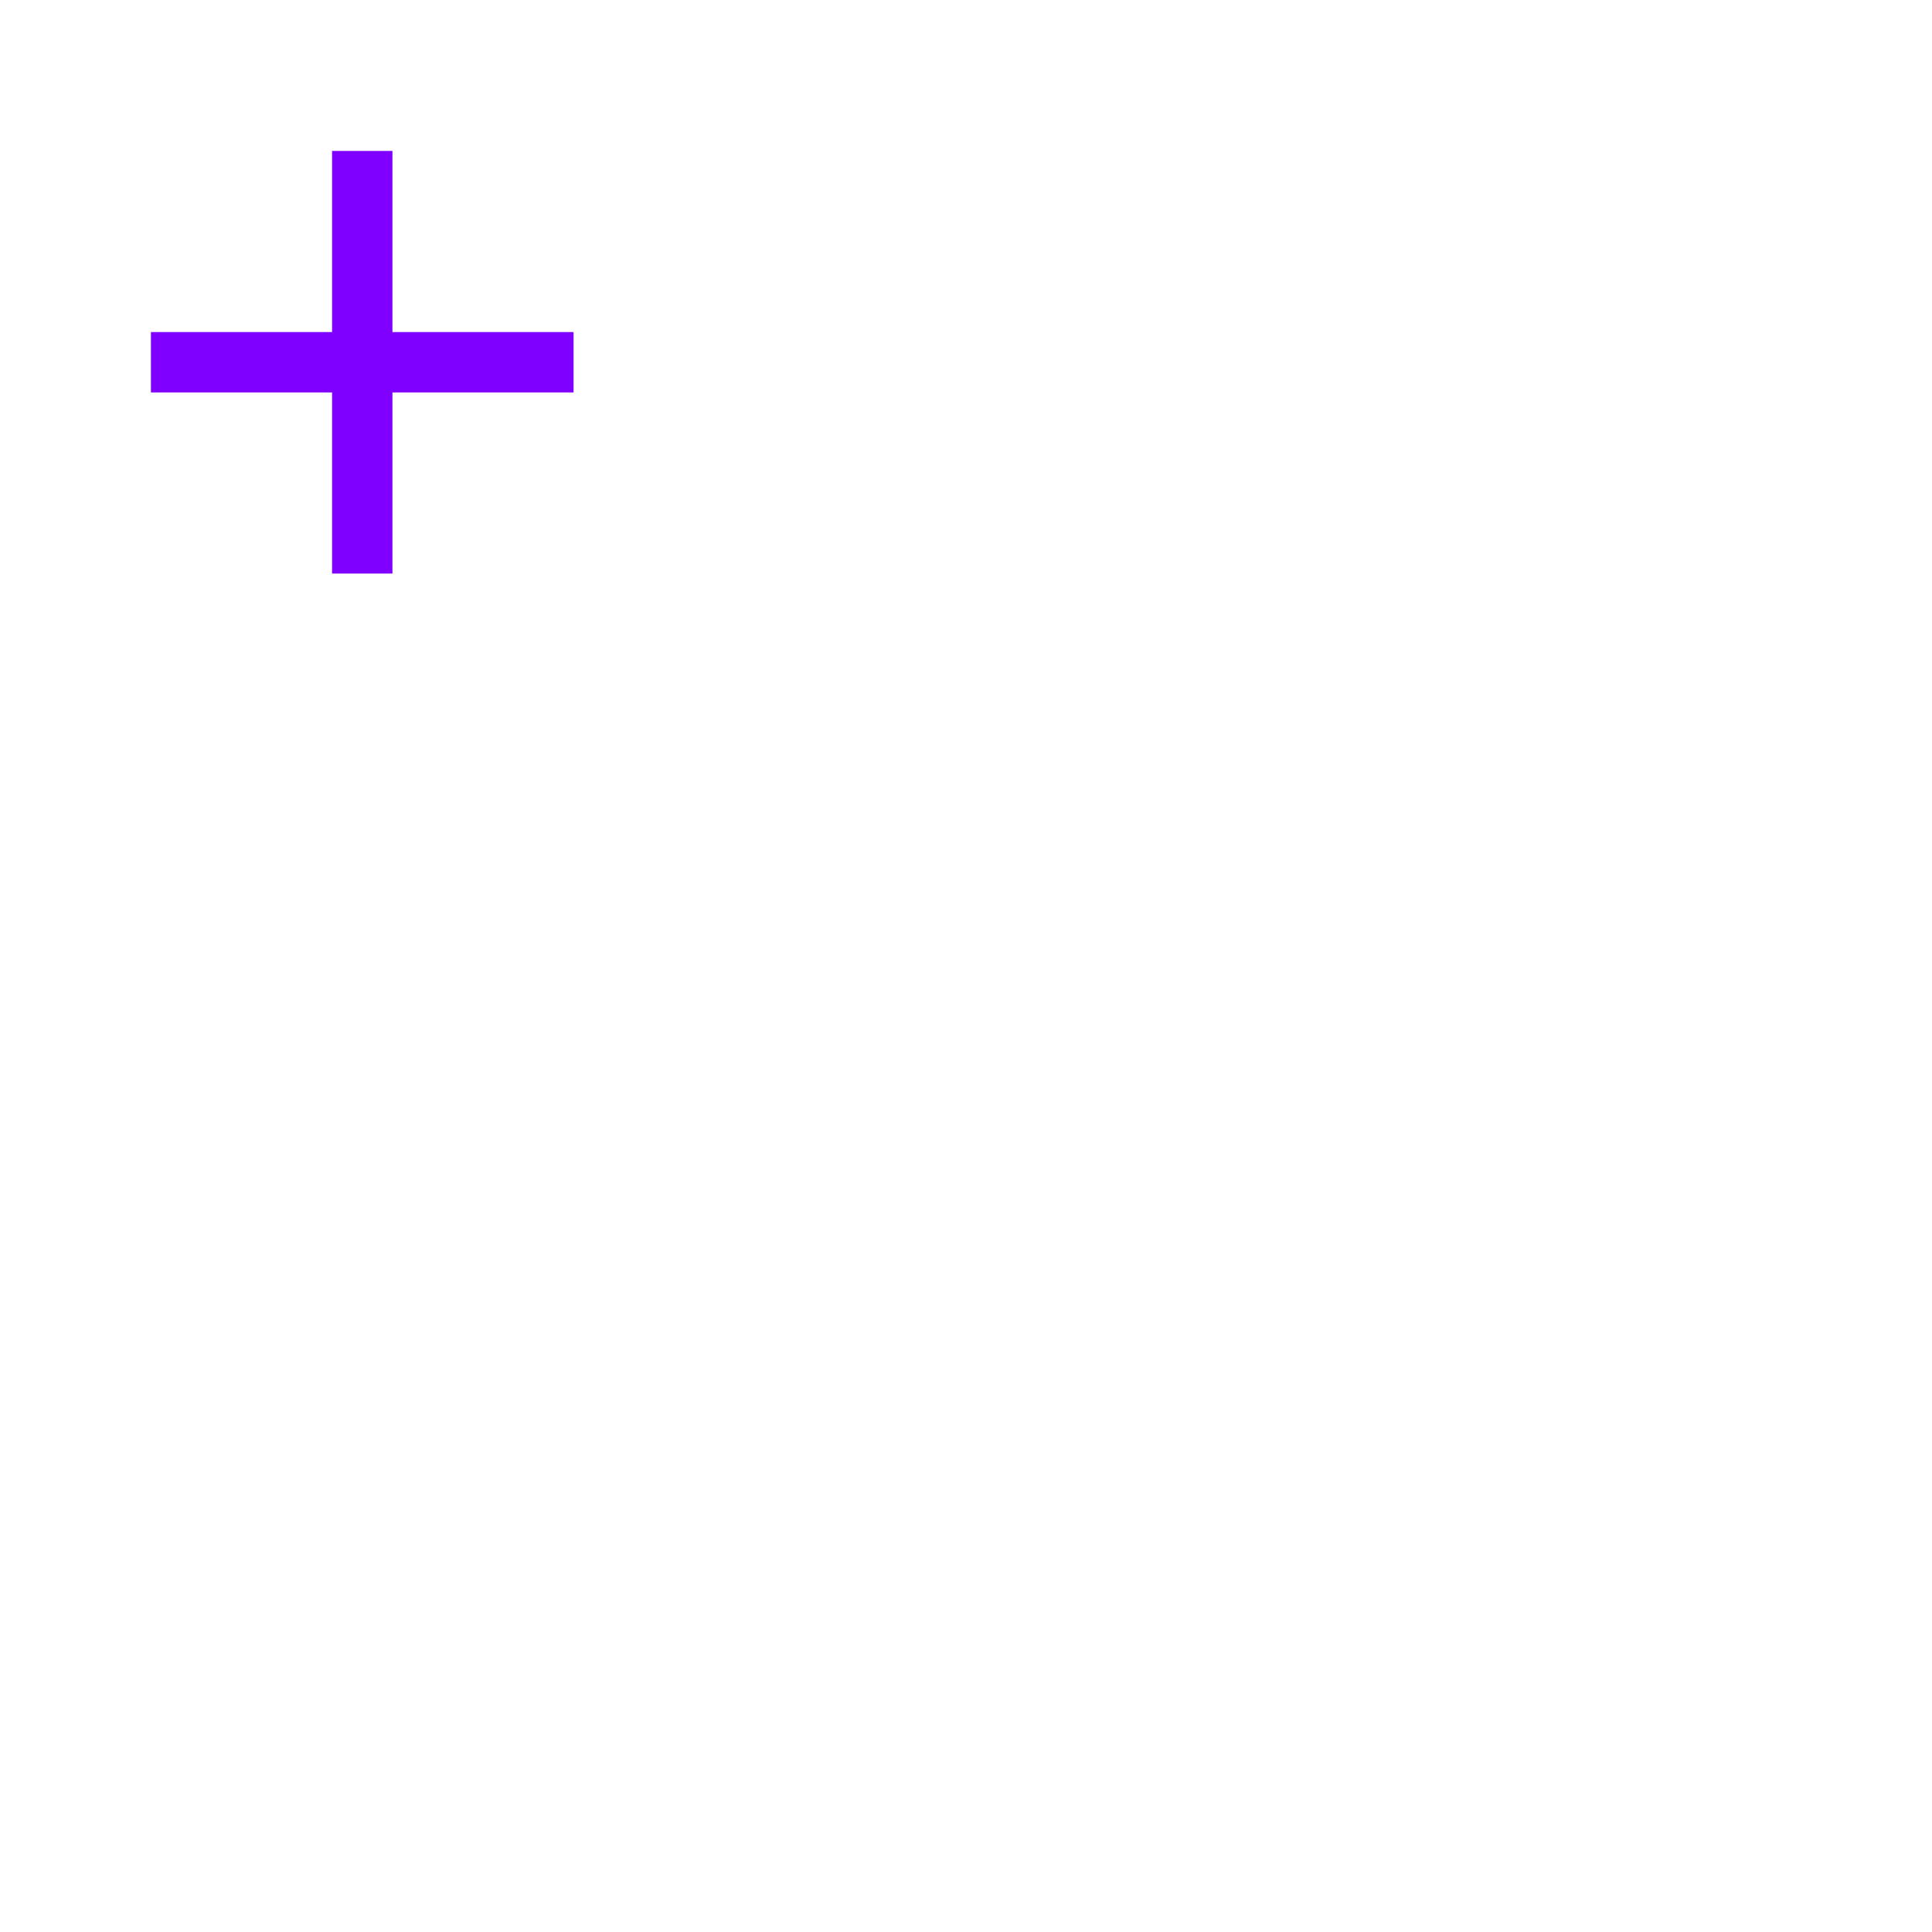
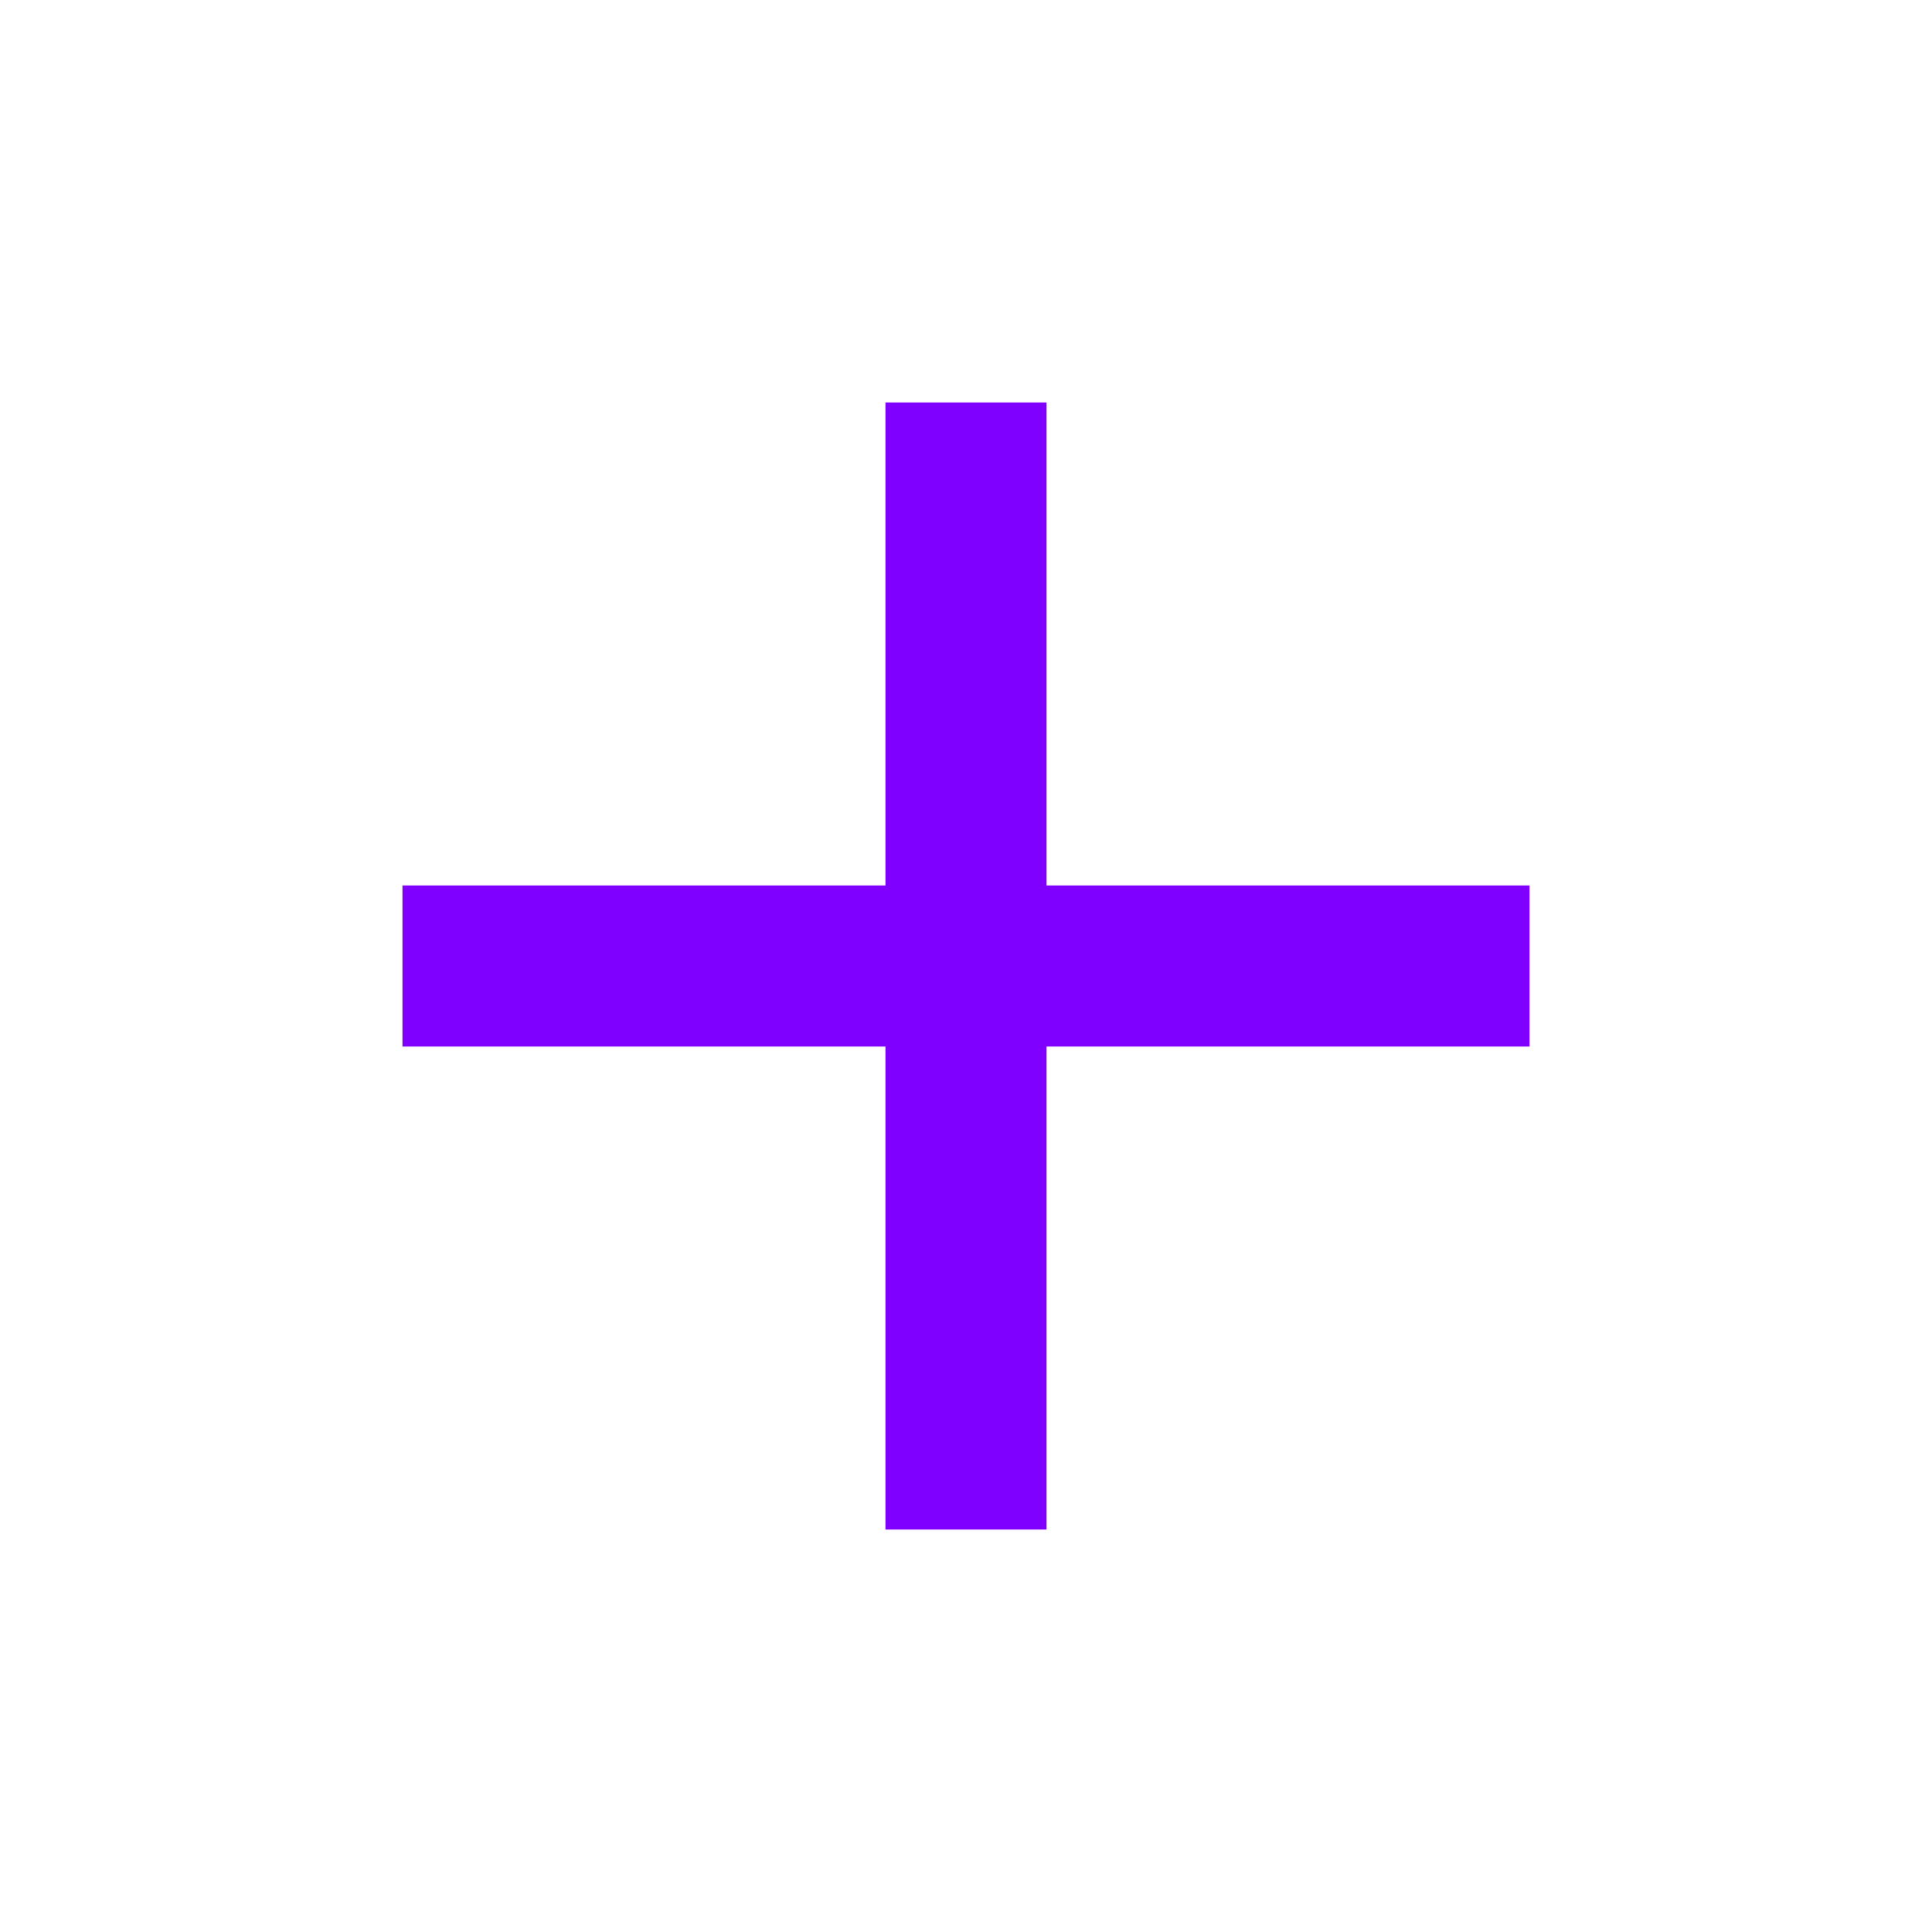
- <svg xmlns="http://www.w3.org/2000/svg" width="64" height="64" viewBox="0 0 64 64">
-   <path fill-rule="nonzero" fill="rgb(50.196%, 0%, 100%)" fill-opacity="1" d="M 11 13 L 5 13 L 5 11 L 11 11 L 11 5 L 13 5 L 13 11 L 19 11 L 19 13 L 13 13 L 13 19 L 11 19 Z M 11 13 " />
+ <svg xmlns="http://www.w3.org/2000/svg" aria-hidden="true" role="img" style="color: rgb(134, 0, 179); opacity: 1; transform: rotate(0deg);" width="64" height="64" viewBox="0 0 24 24" version="1.1" id="svg1">
+   <defs id="defs1" />
+   <path fill="currentColor" d="M11 13H5v-2h6V5h2v6h6v2h-6v6h-2z" id="path1" style="fill:#8000ff;fill-opacity:1" />
</svg>
